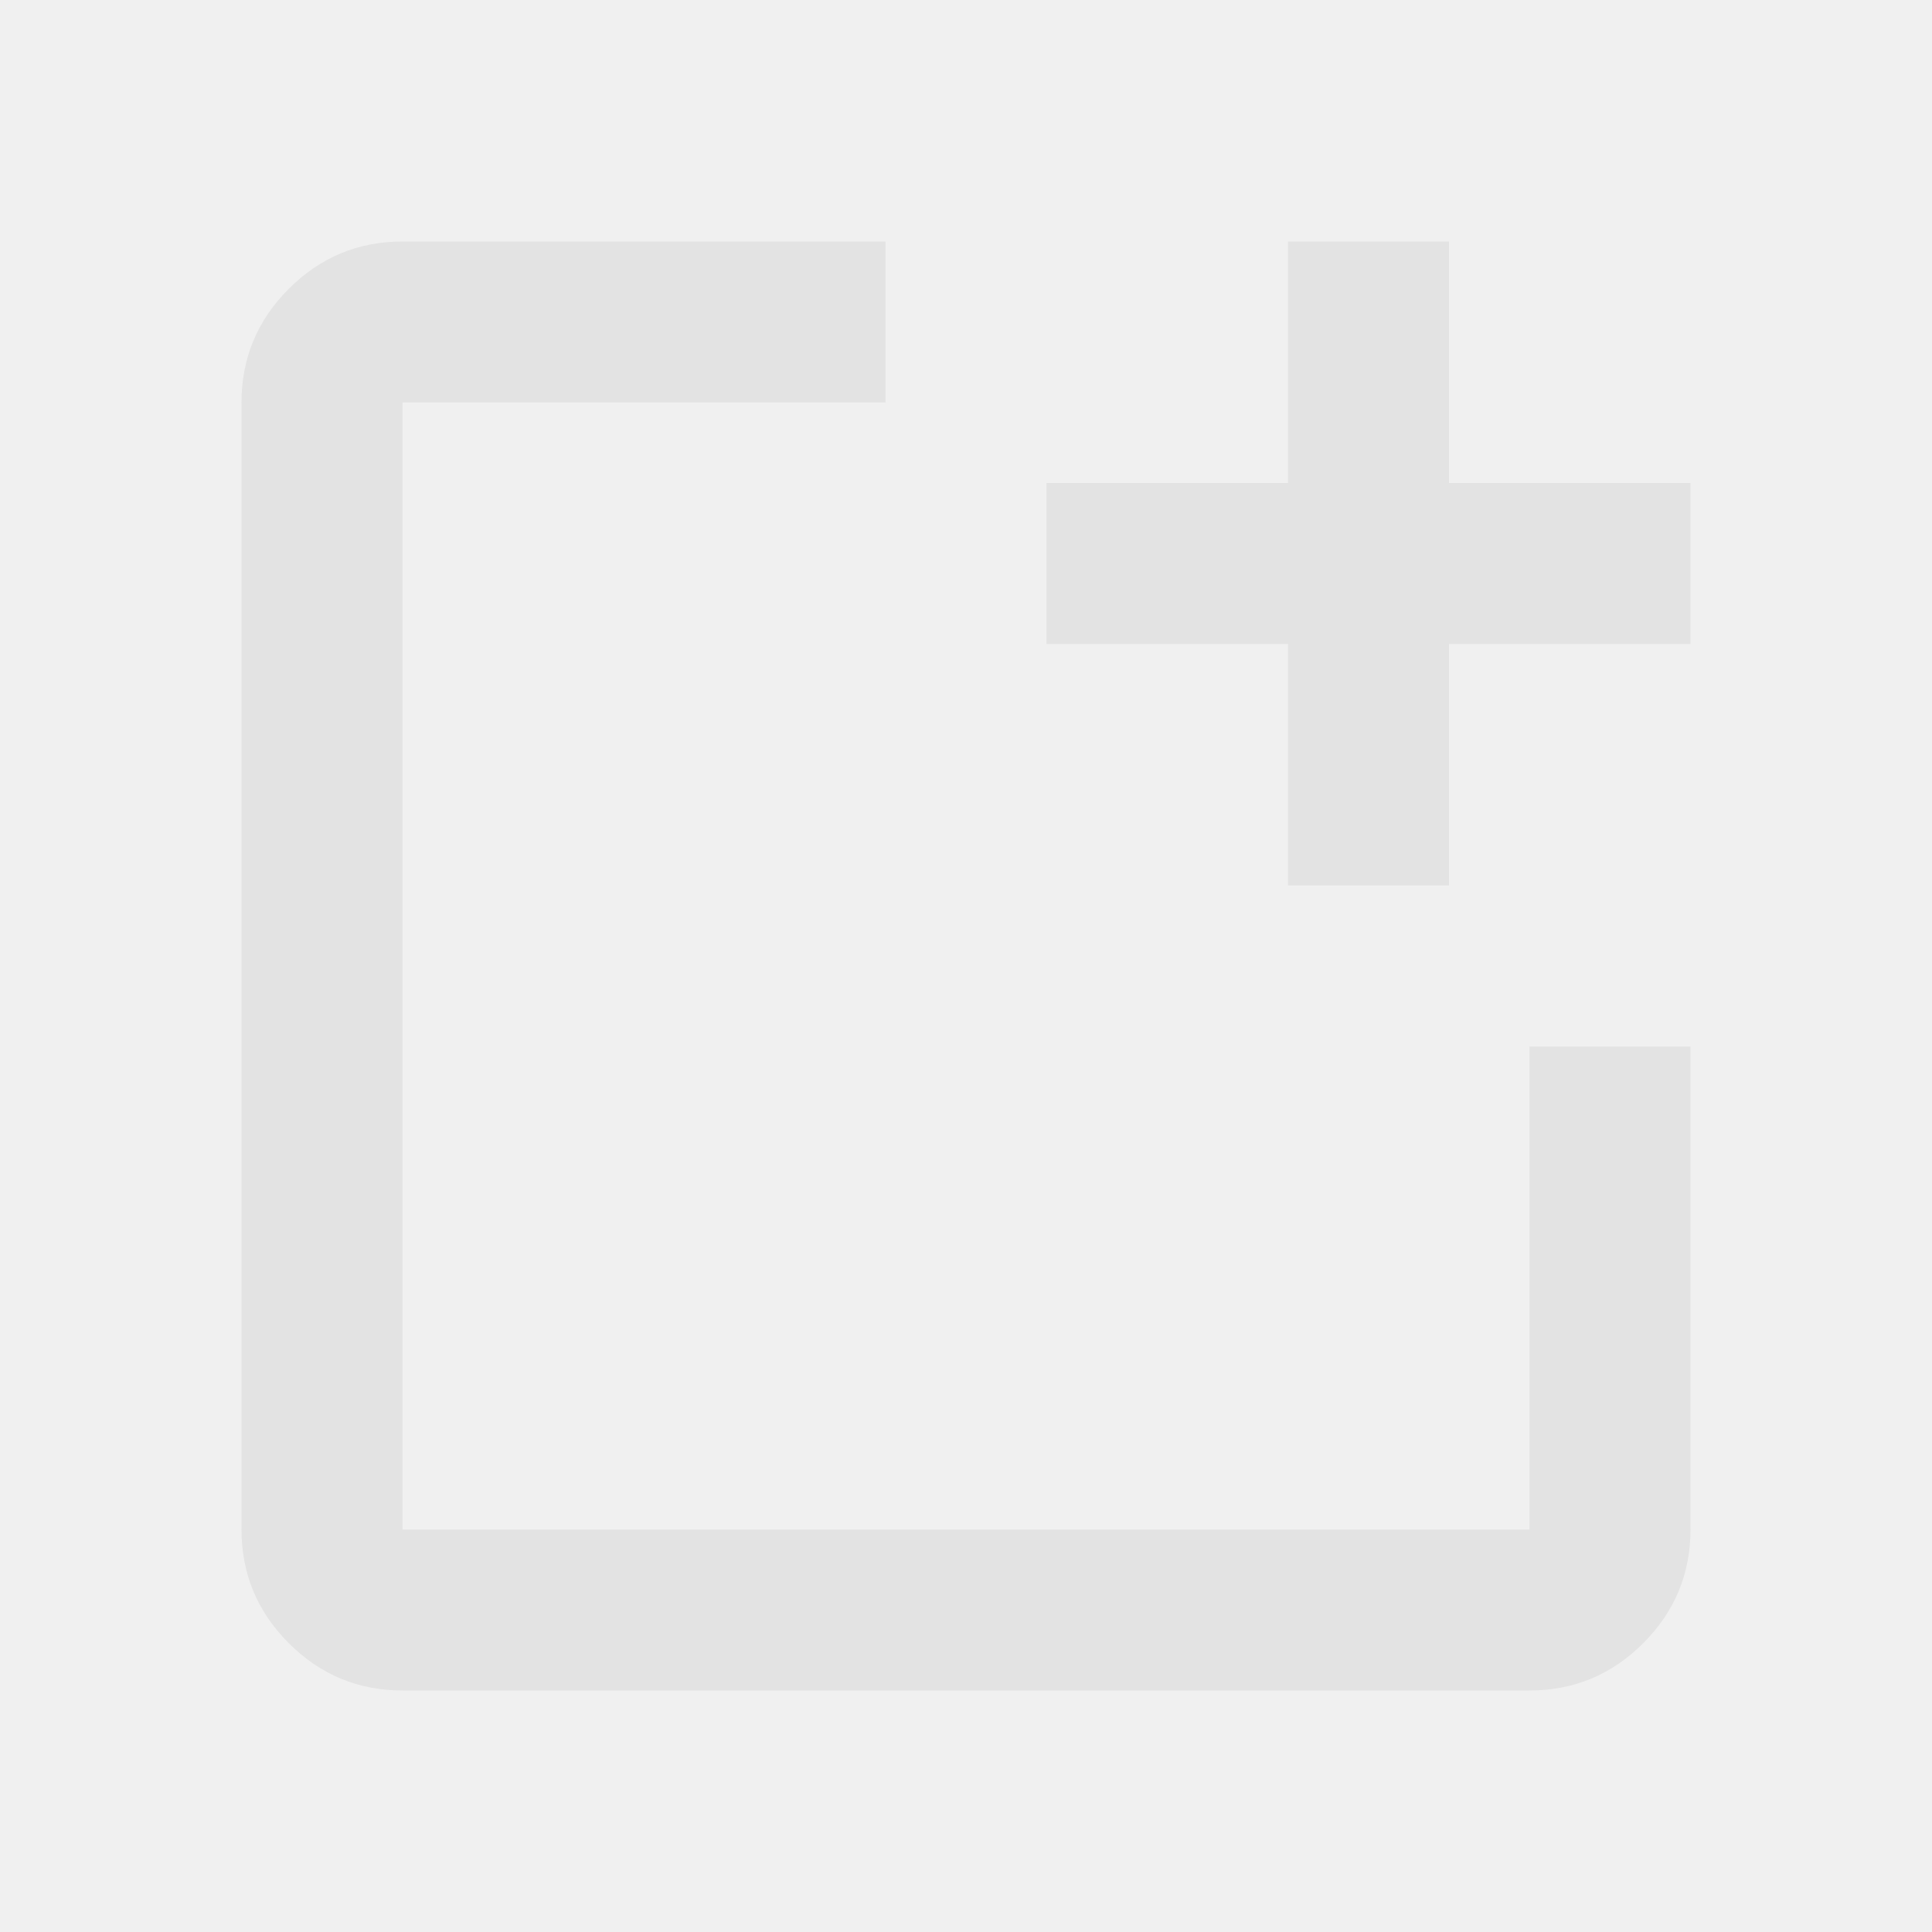
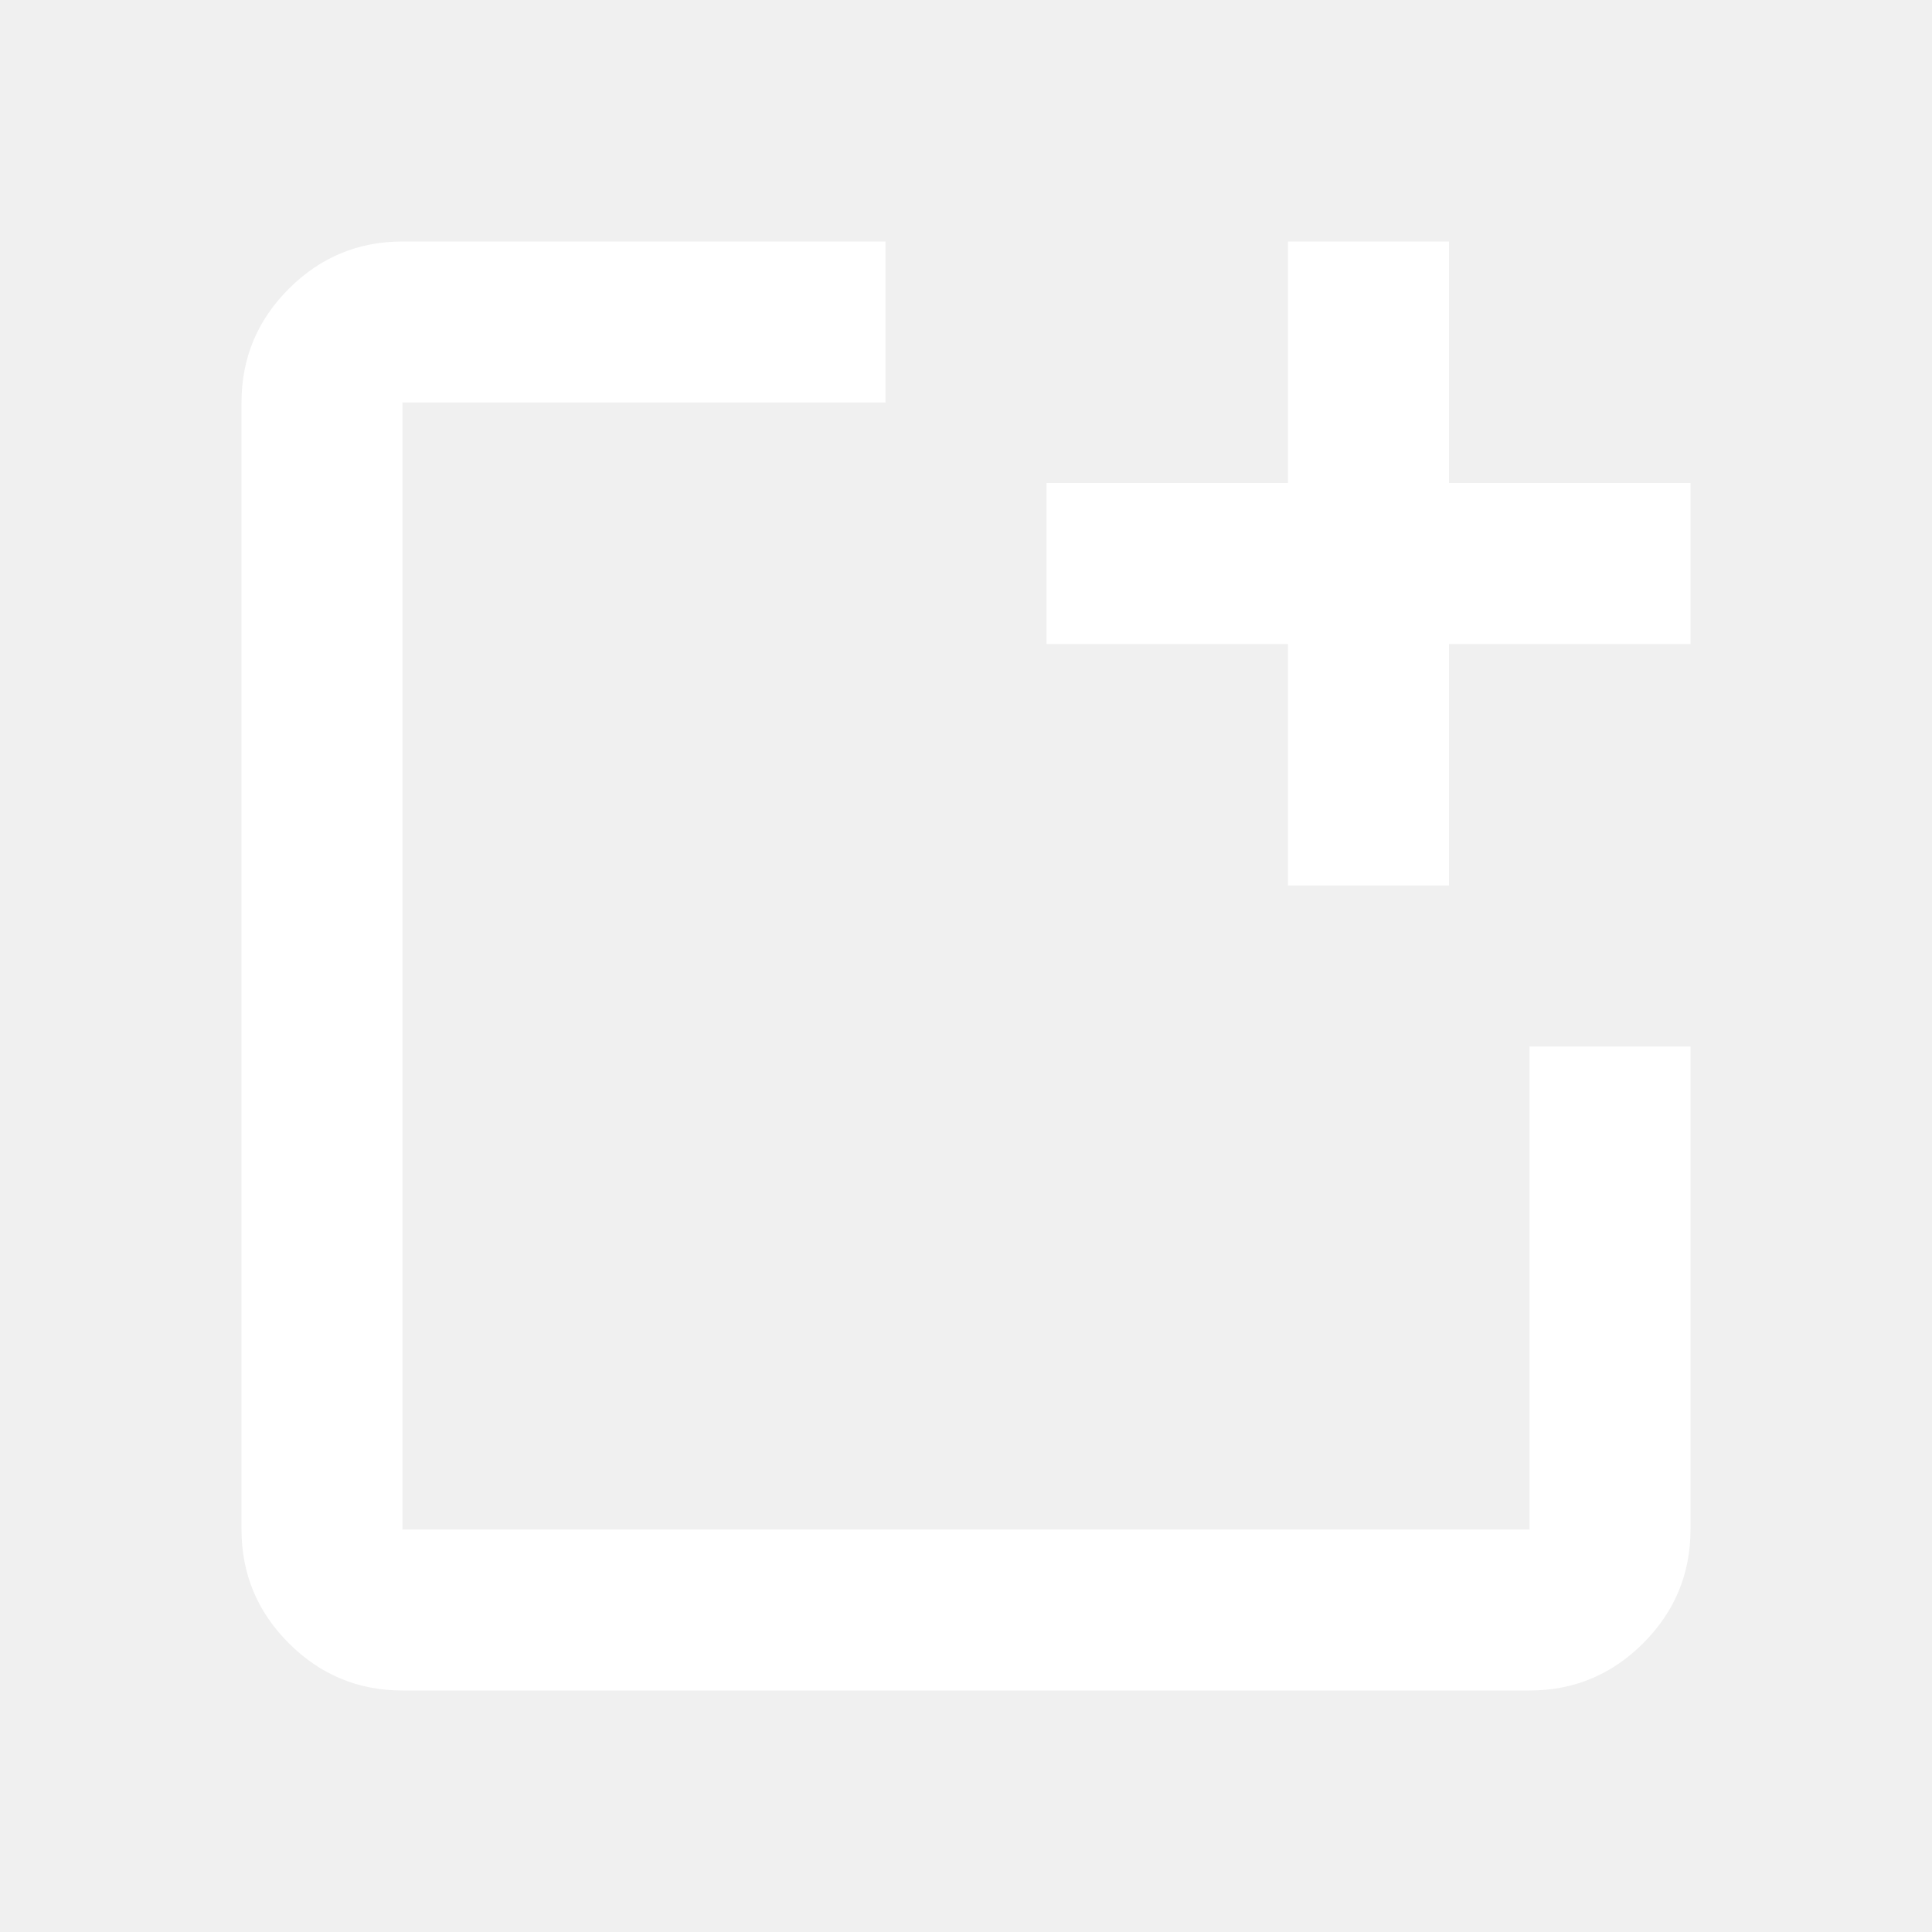
- <svg xmlns="http://www.w3.org/2000/svg" height="24px" viewBox="0 -960 960 960" width="24px" fill="#e3e3e3">
+ <svg xmlns="http://www.w3.org/2000/svg" height="24px" viewBox="0 -960 960 960" width="24px" fill="#ffffff">
  <path d="M200-120q-33 0-56.5-23.5T120-200v-560q0-33 23.5-56.5T200-840h240v80H200v560h560v-240h80v240q0 33-23.5 56.5T760-120H200Zm440-400v-120H520v-80h120v-120h80v120h120v80H720v120h-80Z" />
</svg>
